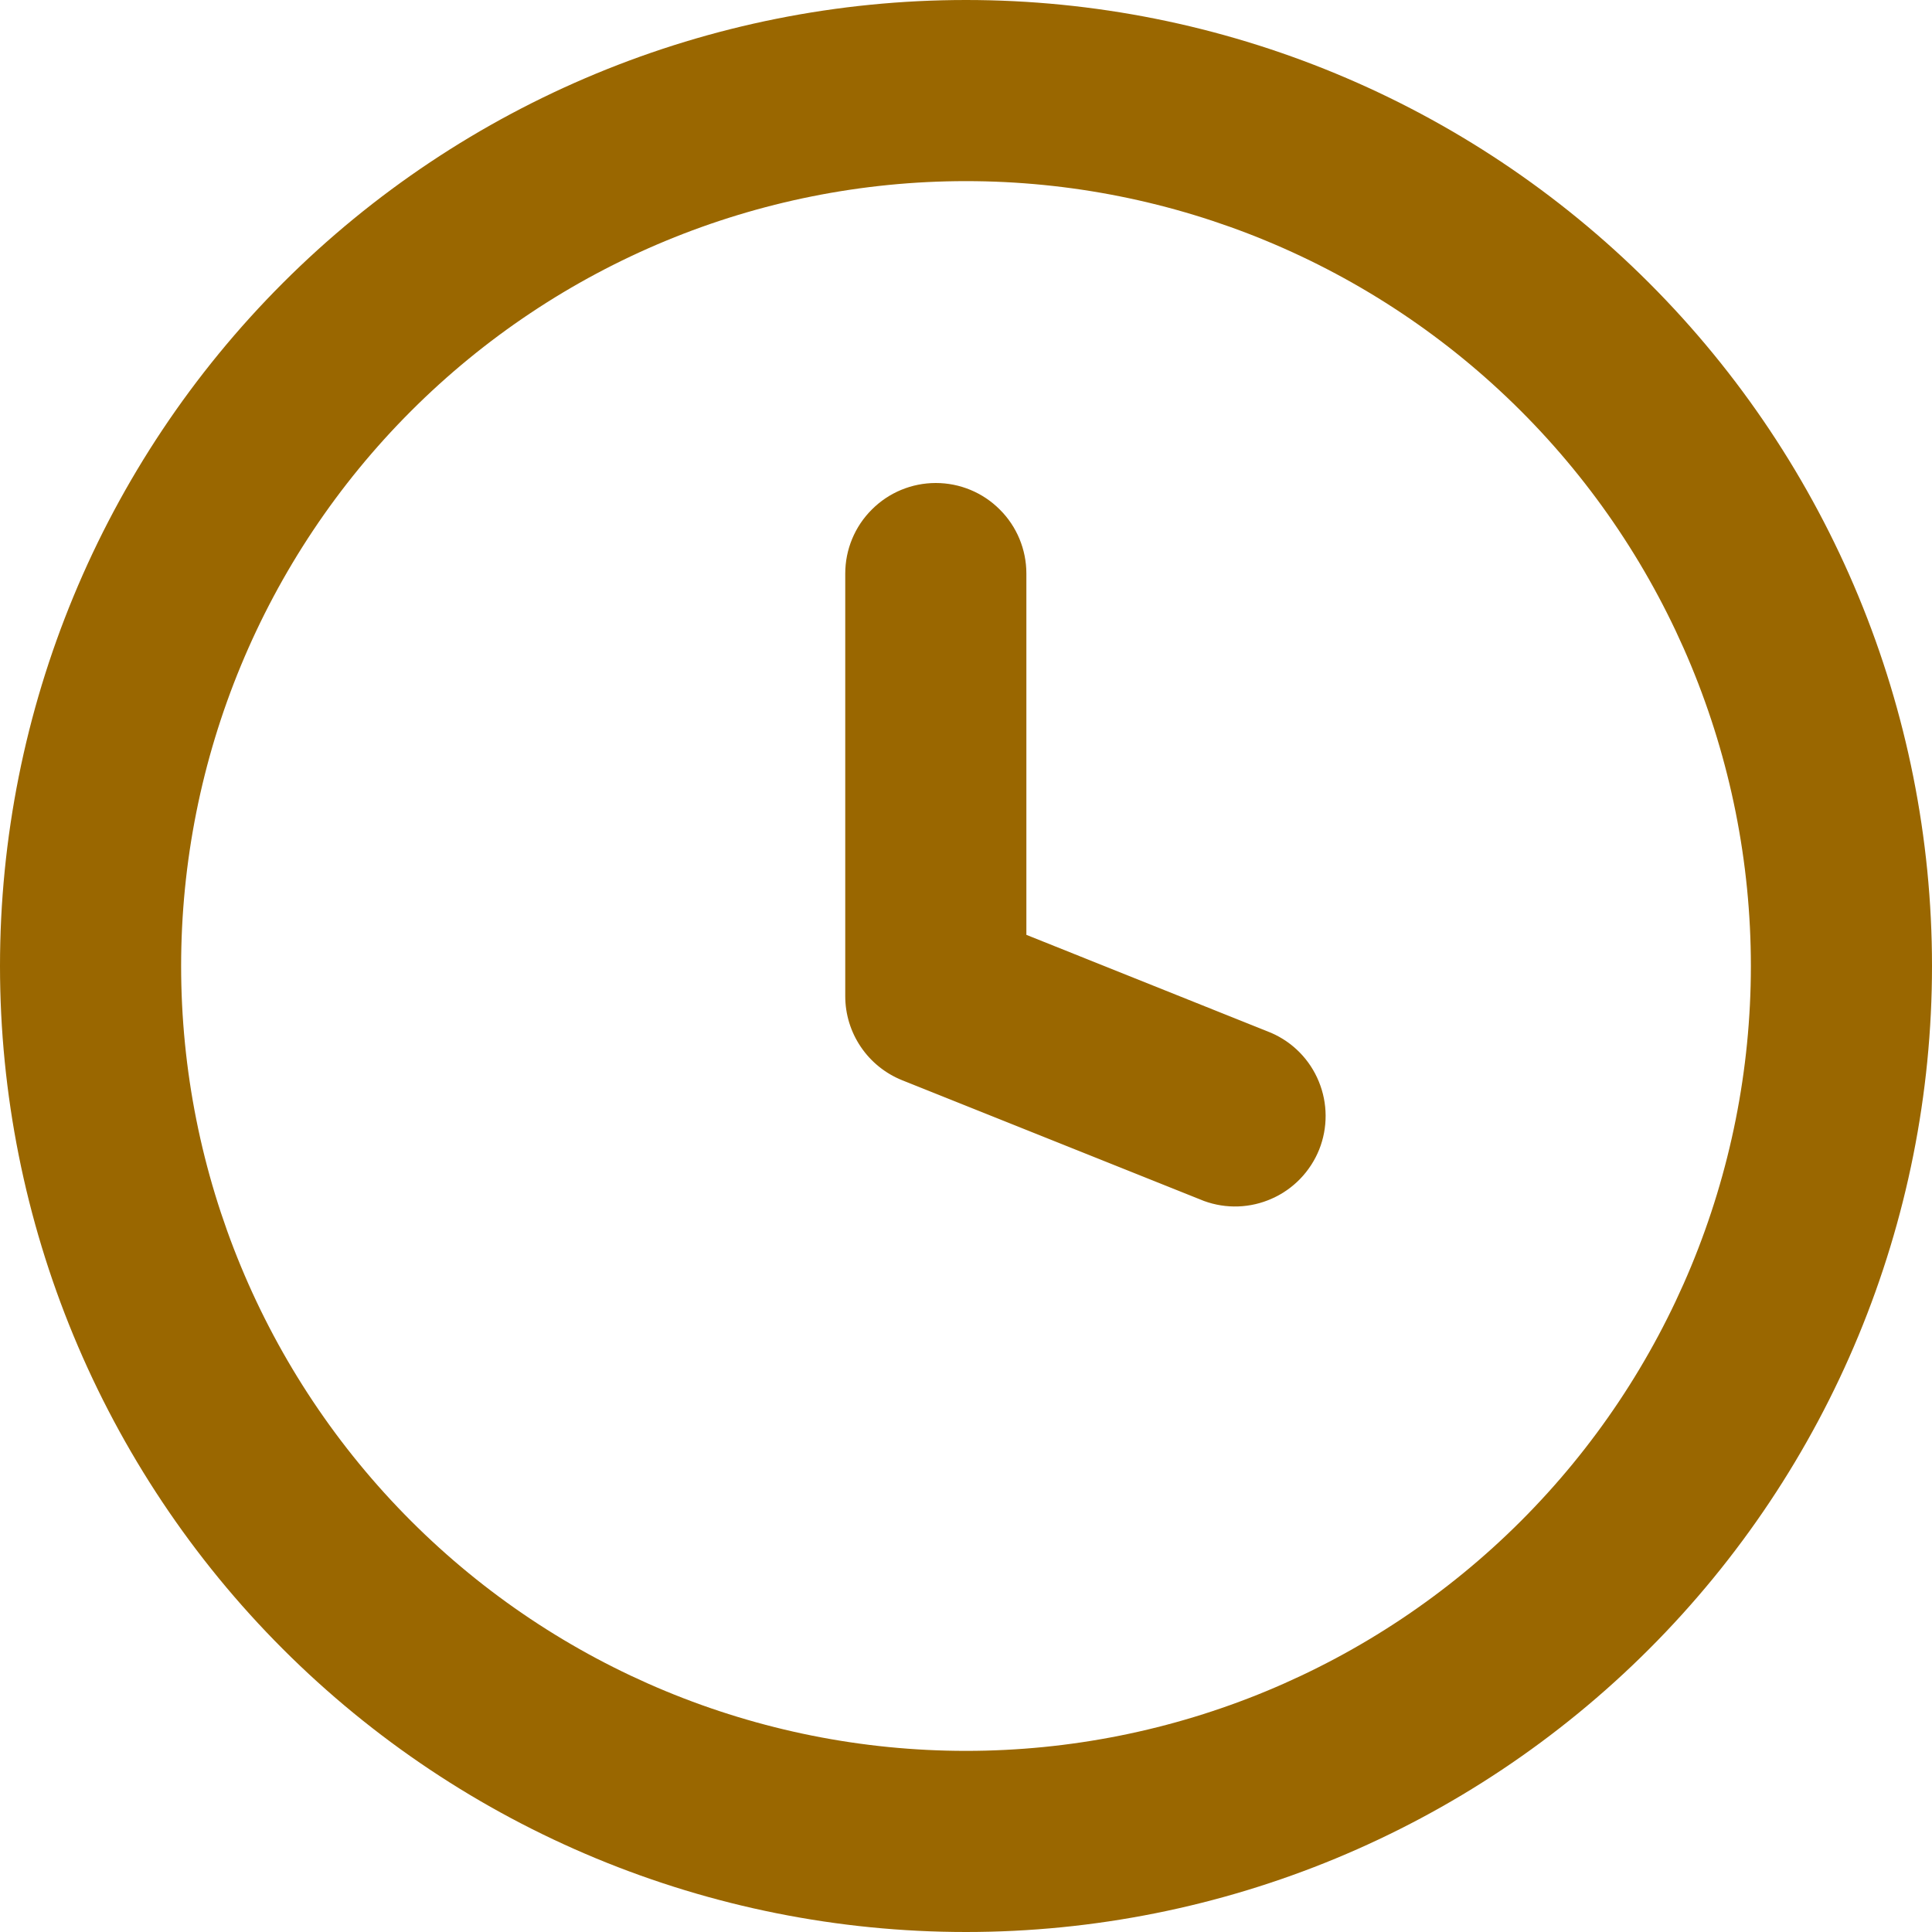
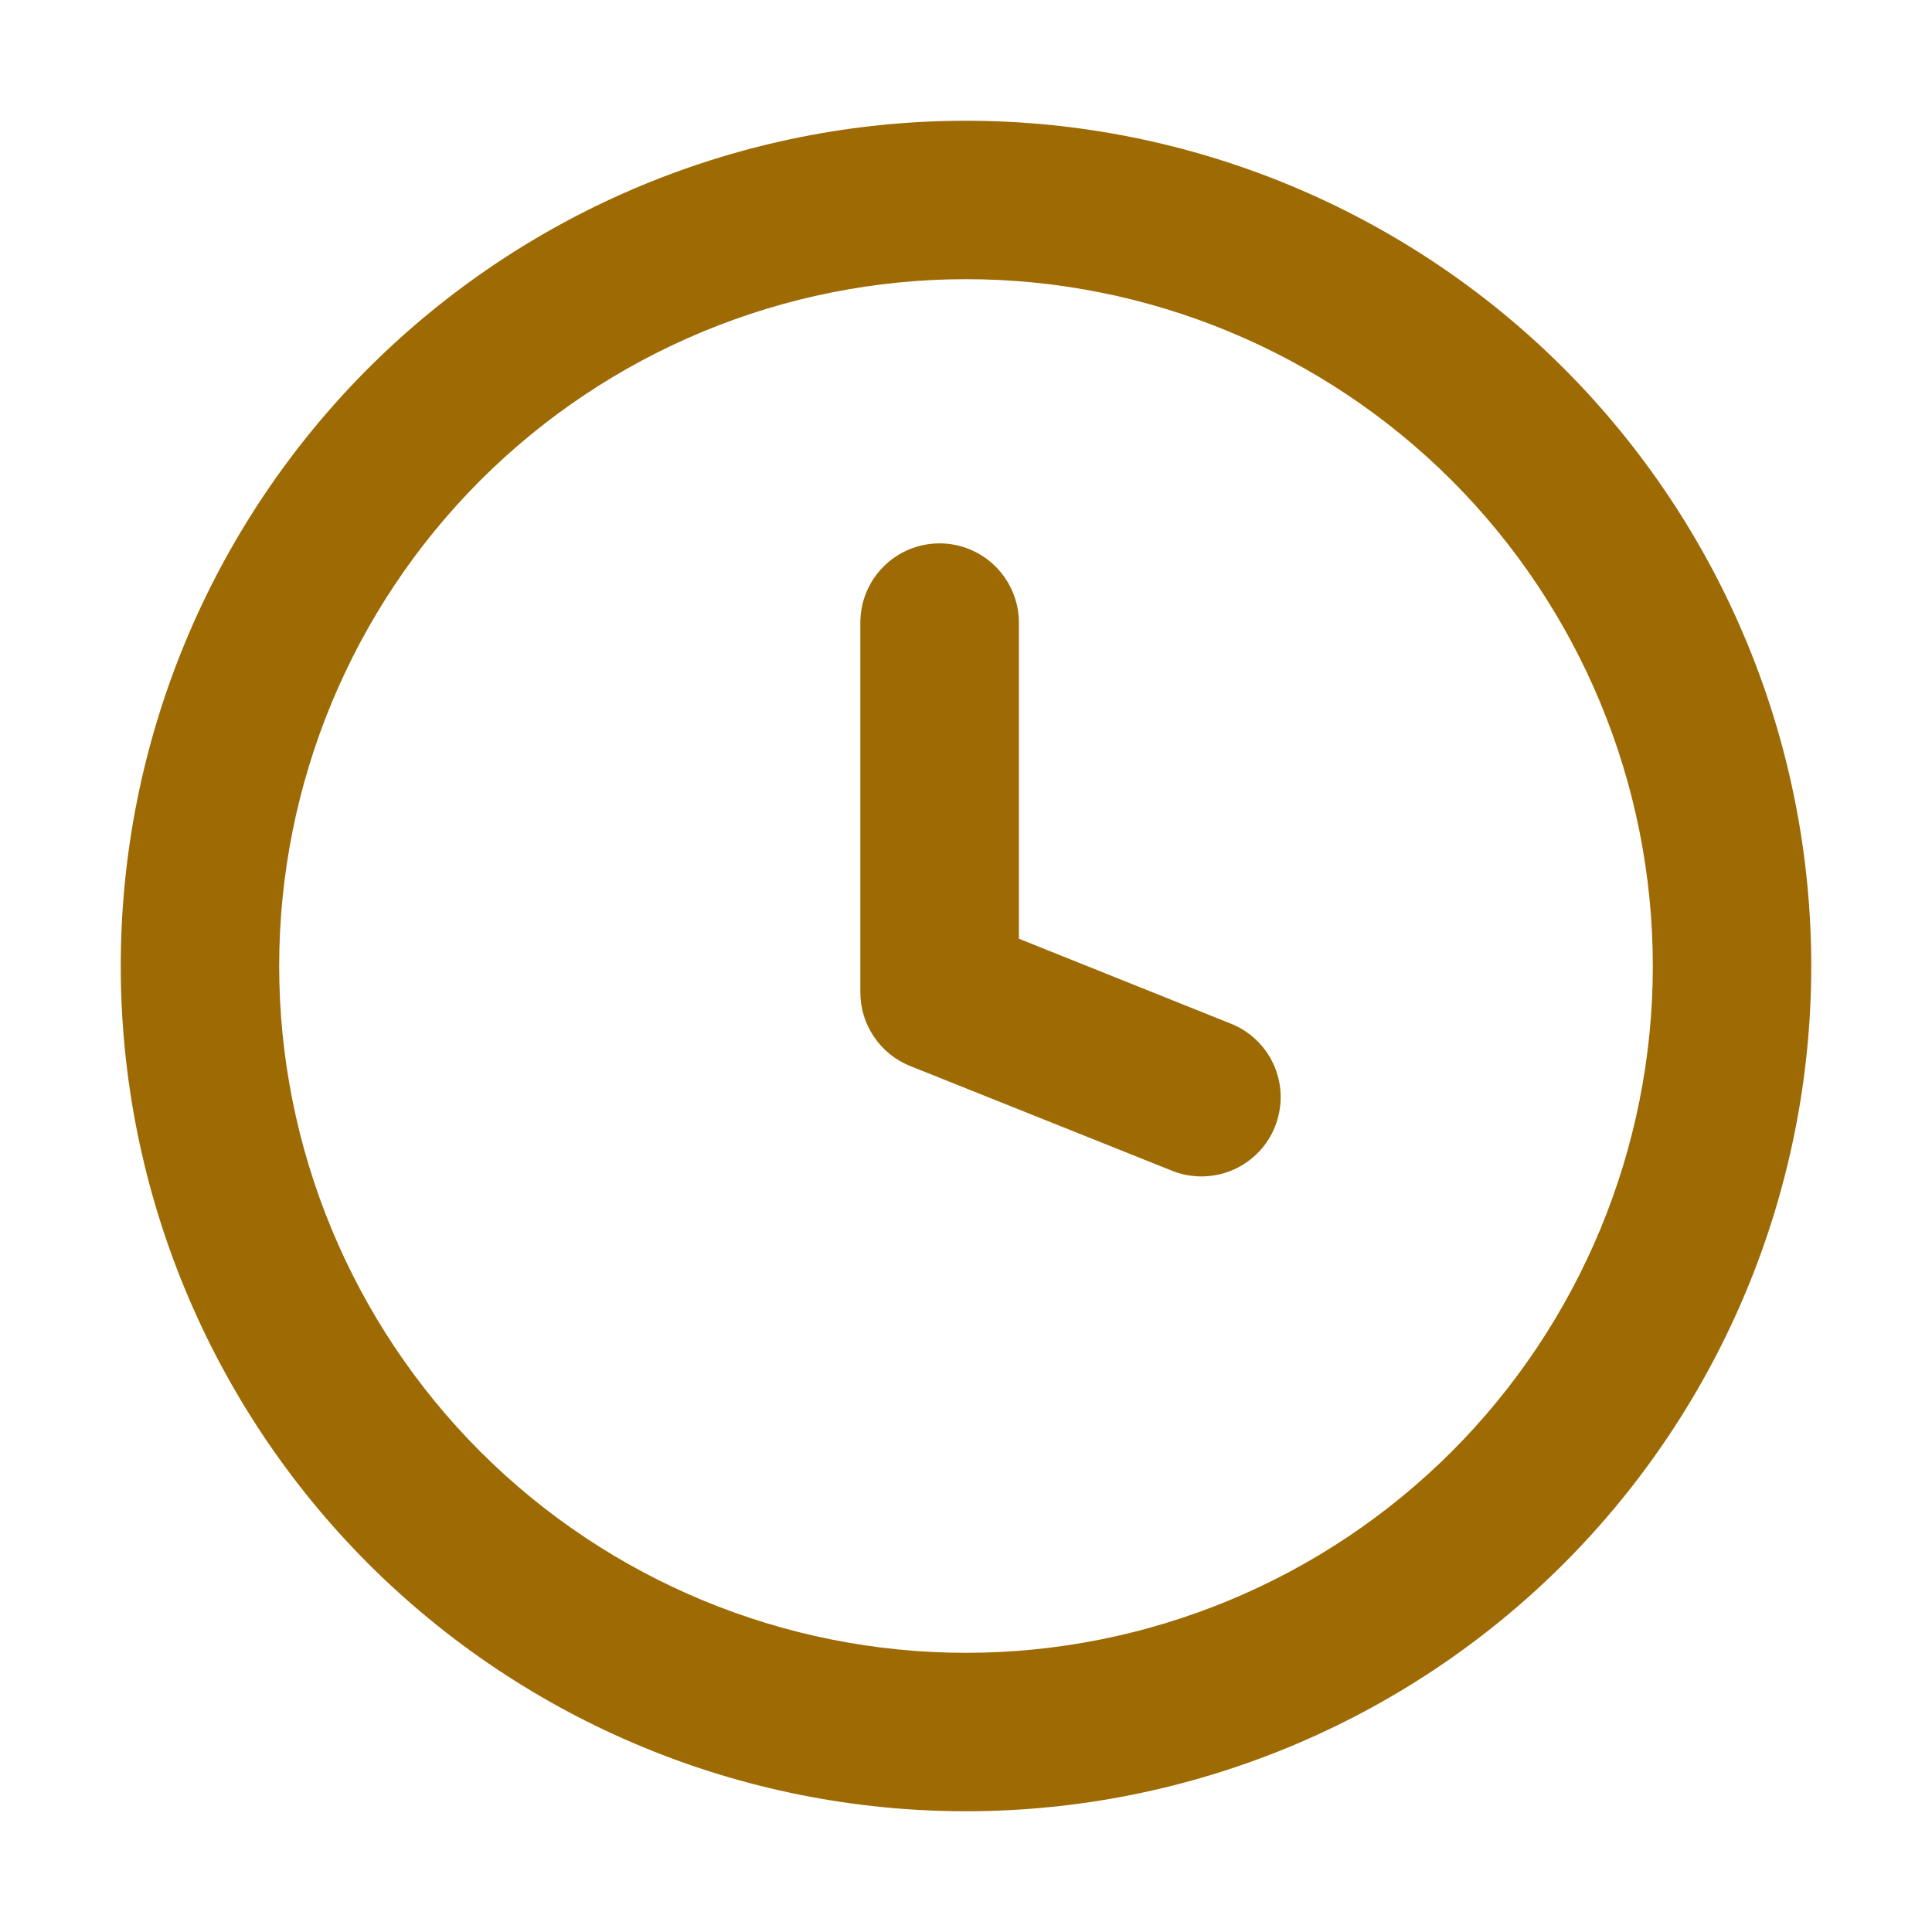
<svg xmlns="http://www.w3.org/2000/svg" width="16" height="16" viewBox="0 0 16 16" fill="none">
-   <path fill-rule="evenodd" clip-rule="evenodd" d="M1.5 8C1.5 6.276 2.185 4.623 3.404 3.404C4.623 2.185 6.276 1.5 8 1.5C9.724 1.5 11.377 2.185 12.596 3.404C13.815 4.623 14.5 6.276 14.5 8C14.5 9.724 13.815 11.377 12.596 12.596C11.377 13.815 9.724 14.5 8 14.5C6.276 14.5 4.623 13.815 3.404 12.596C2.185 11.377 1.5 9.724 1.5 8ZM8 0C5.878 0 3.843 0.843 2.343 2.343C0.843 3.843 0 5.878 0 8C0 10.122 0.843 12.157 2.343 13.657C3.843 15.157 5.878 16 8 16C10.122 16 12.157 15.157 13.657 13.657C15.157 12.157 16 10.122 16 8C16 5.878 15.157 3.843 13.657 2.343C12.157 0.843 10.122 0 8 0ZM8.5 4.75C8.5 4.551 8.421 4.36 8.28 4.22C8.14 4.079 7.949 4 7.75 4C7.551 4 7.36 4.079 7.22 4.22C7.079 4.36 7 4.551 7 4.75V8.25C7 8.4 7.045 8.546 7.129 8.67C7.213 8.794 7.332 8.89 7.471 8.946L9.971 9.946C10.154 10.013 10.356 10.006 10.534 9.926C10.712 9.847 10.852 9.701 10.925 9.52C10.997 9.339 10.996 9.137 10.922 8.957C10.848 8.776 10.707 8.632 10.528 8.554L8.5 7.742V4.75Z" fill="#9A6700" />
+   <path fill-rule="evenodd" clip-rule="evenodd" d="M2.312 8C2.312 6.492 2.912 5.045 3.978 3.978C5.045 2.912 6.492 2.312 8 2.312C9.508 2.312 10.955 2.912 12.022 3.978C13.088 5.045 13.688 6.492 13.688 8C13.688 9.508 13.088 10.955 12.022 12.022C10.955 13.088 9.508 13.688 8 13.688C6.492 13.688 5.045 13.088 3.978 12.022C2.912 10.955 2.312 9.508 2.312 8ZM8 1C6.143 1 4.363 1.738 3.05 3.05C1.738 4.363 1 6.143 1 8C1 9.856 1.738 11.637 3.05 12.95C4.363 14.262 6.143 15 8 15C9.856 15 11.637 14.262 12.95 12.95C14.262 11.637 15 9.856 15 8C15 6.143 14.262 4.363 12.95 3.05C11.637 1.738 9.856 1 8 1ZM8.438 5.156C8.438 4.982 8.368 4.815 8.245 4.692C8.122 4.569 7.955 4.5 7.781 4.5C7.607 4.5 7.44 4.569 7.317 4.692C7.194 4.815 7.125 4.982 7.125 5.156V8.219C7.125 8.35 7.164 8.478 7.238 8.586C7.311 8.695 7.415 8.779 7.537 8.828L9.725 9.703C9.885 9.761 10.062 9.755 10.217 9.686C10.373 9.616 10.496 9.489 10.559 9.33C10.622 9.172 10.622 8.995 10.557 8.837C10.492 8.679 10.368 8.553 10.212 8.485L8.438 7.774V5.156Z" fill="#9E6A03" />
</svg>
